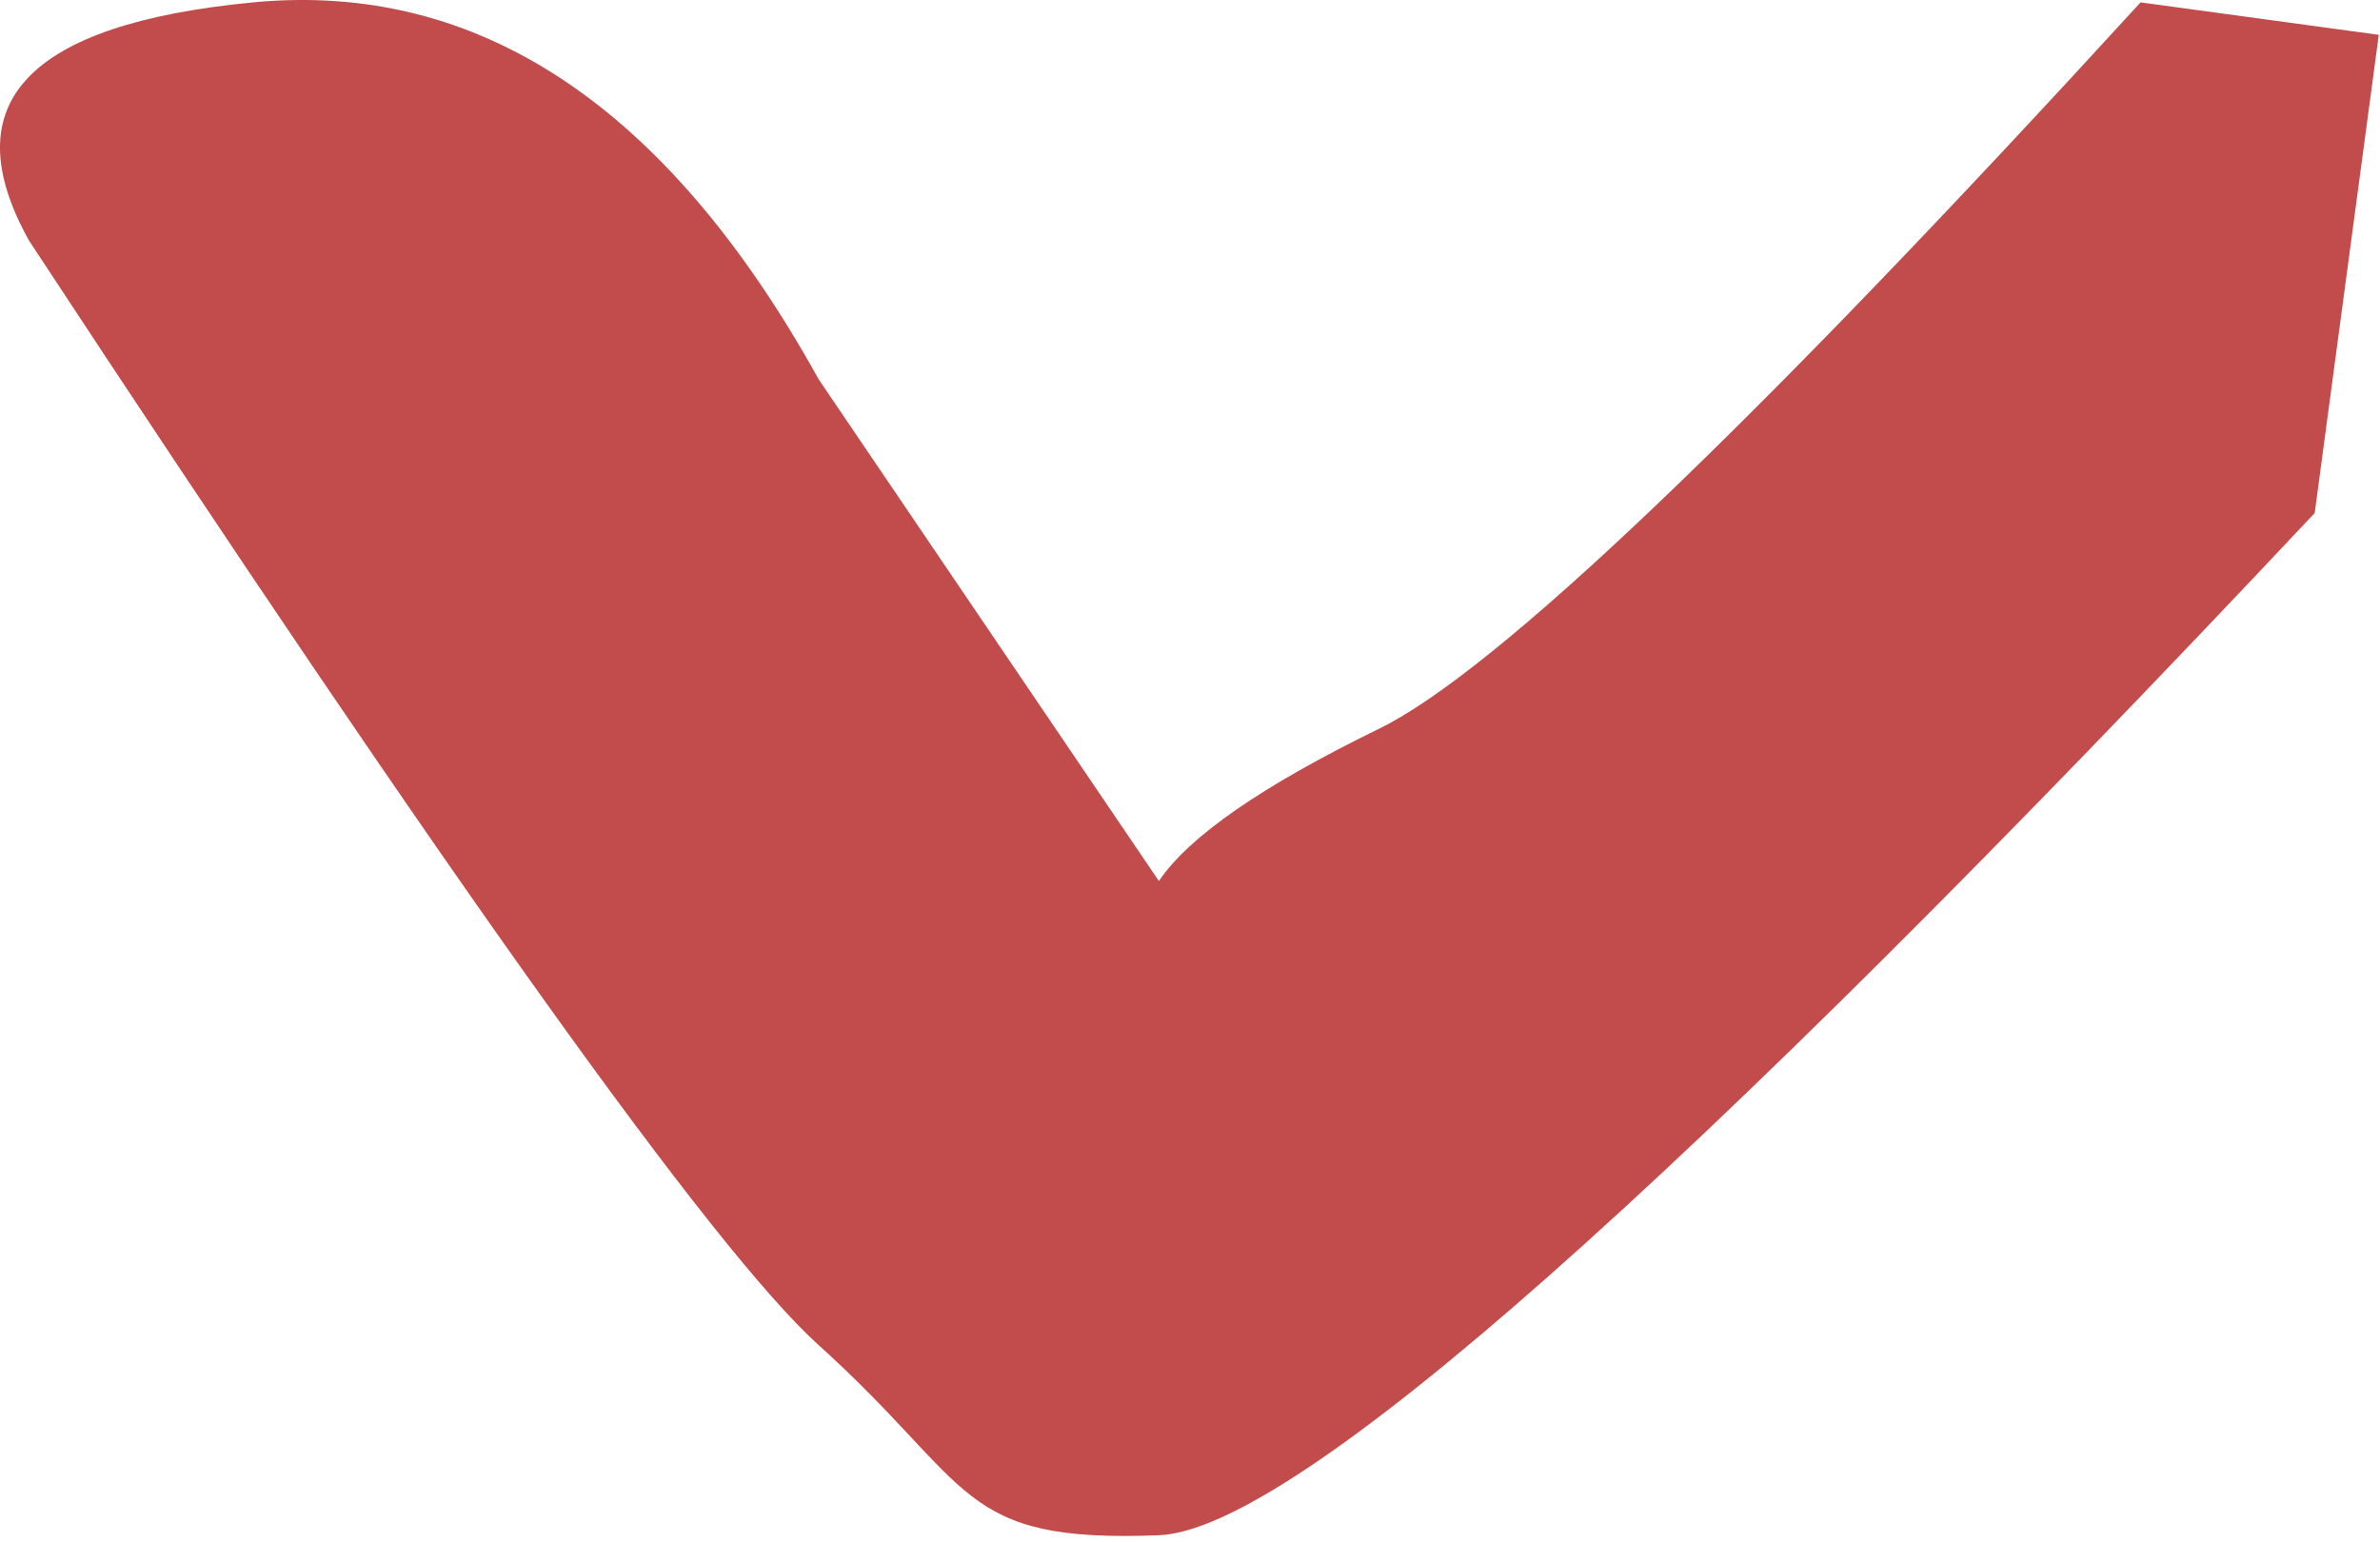
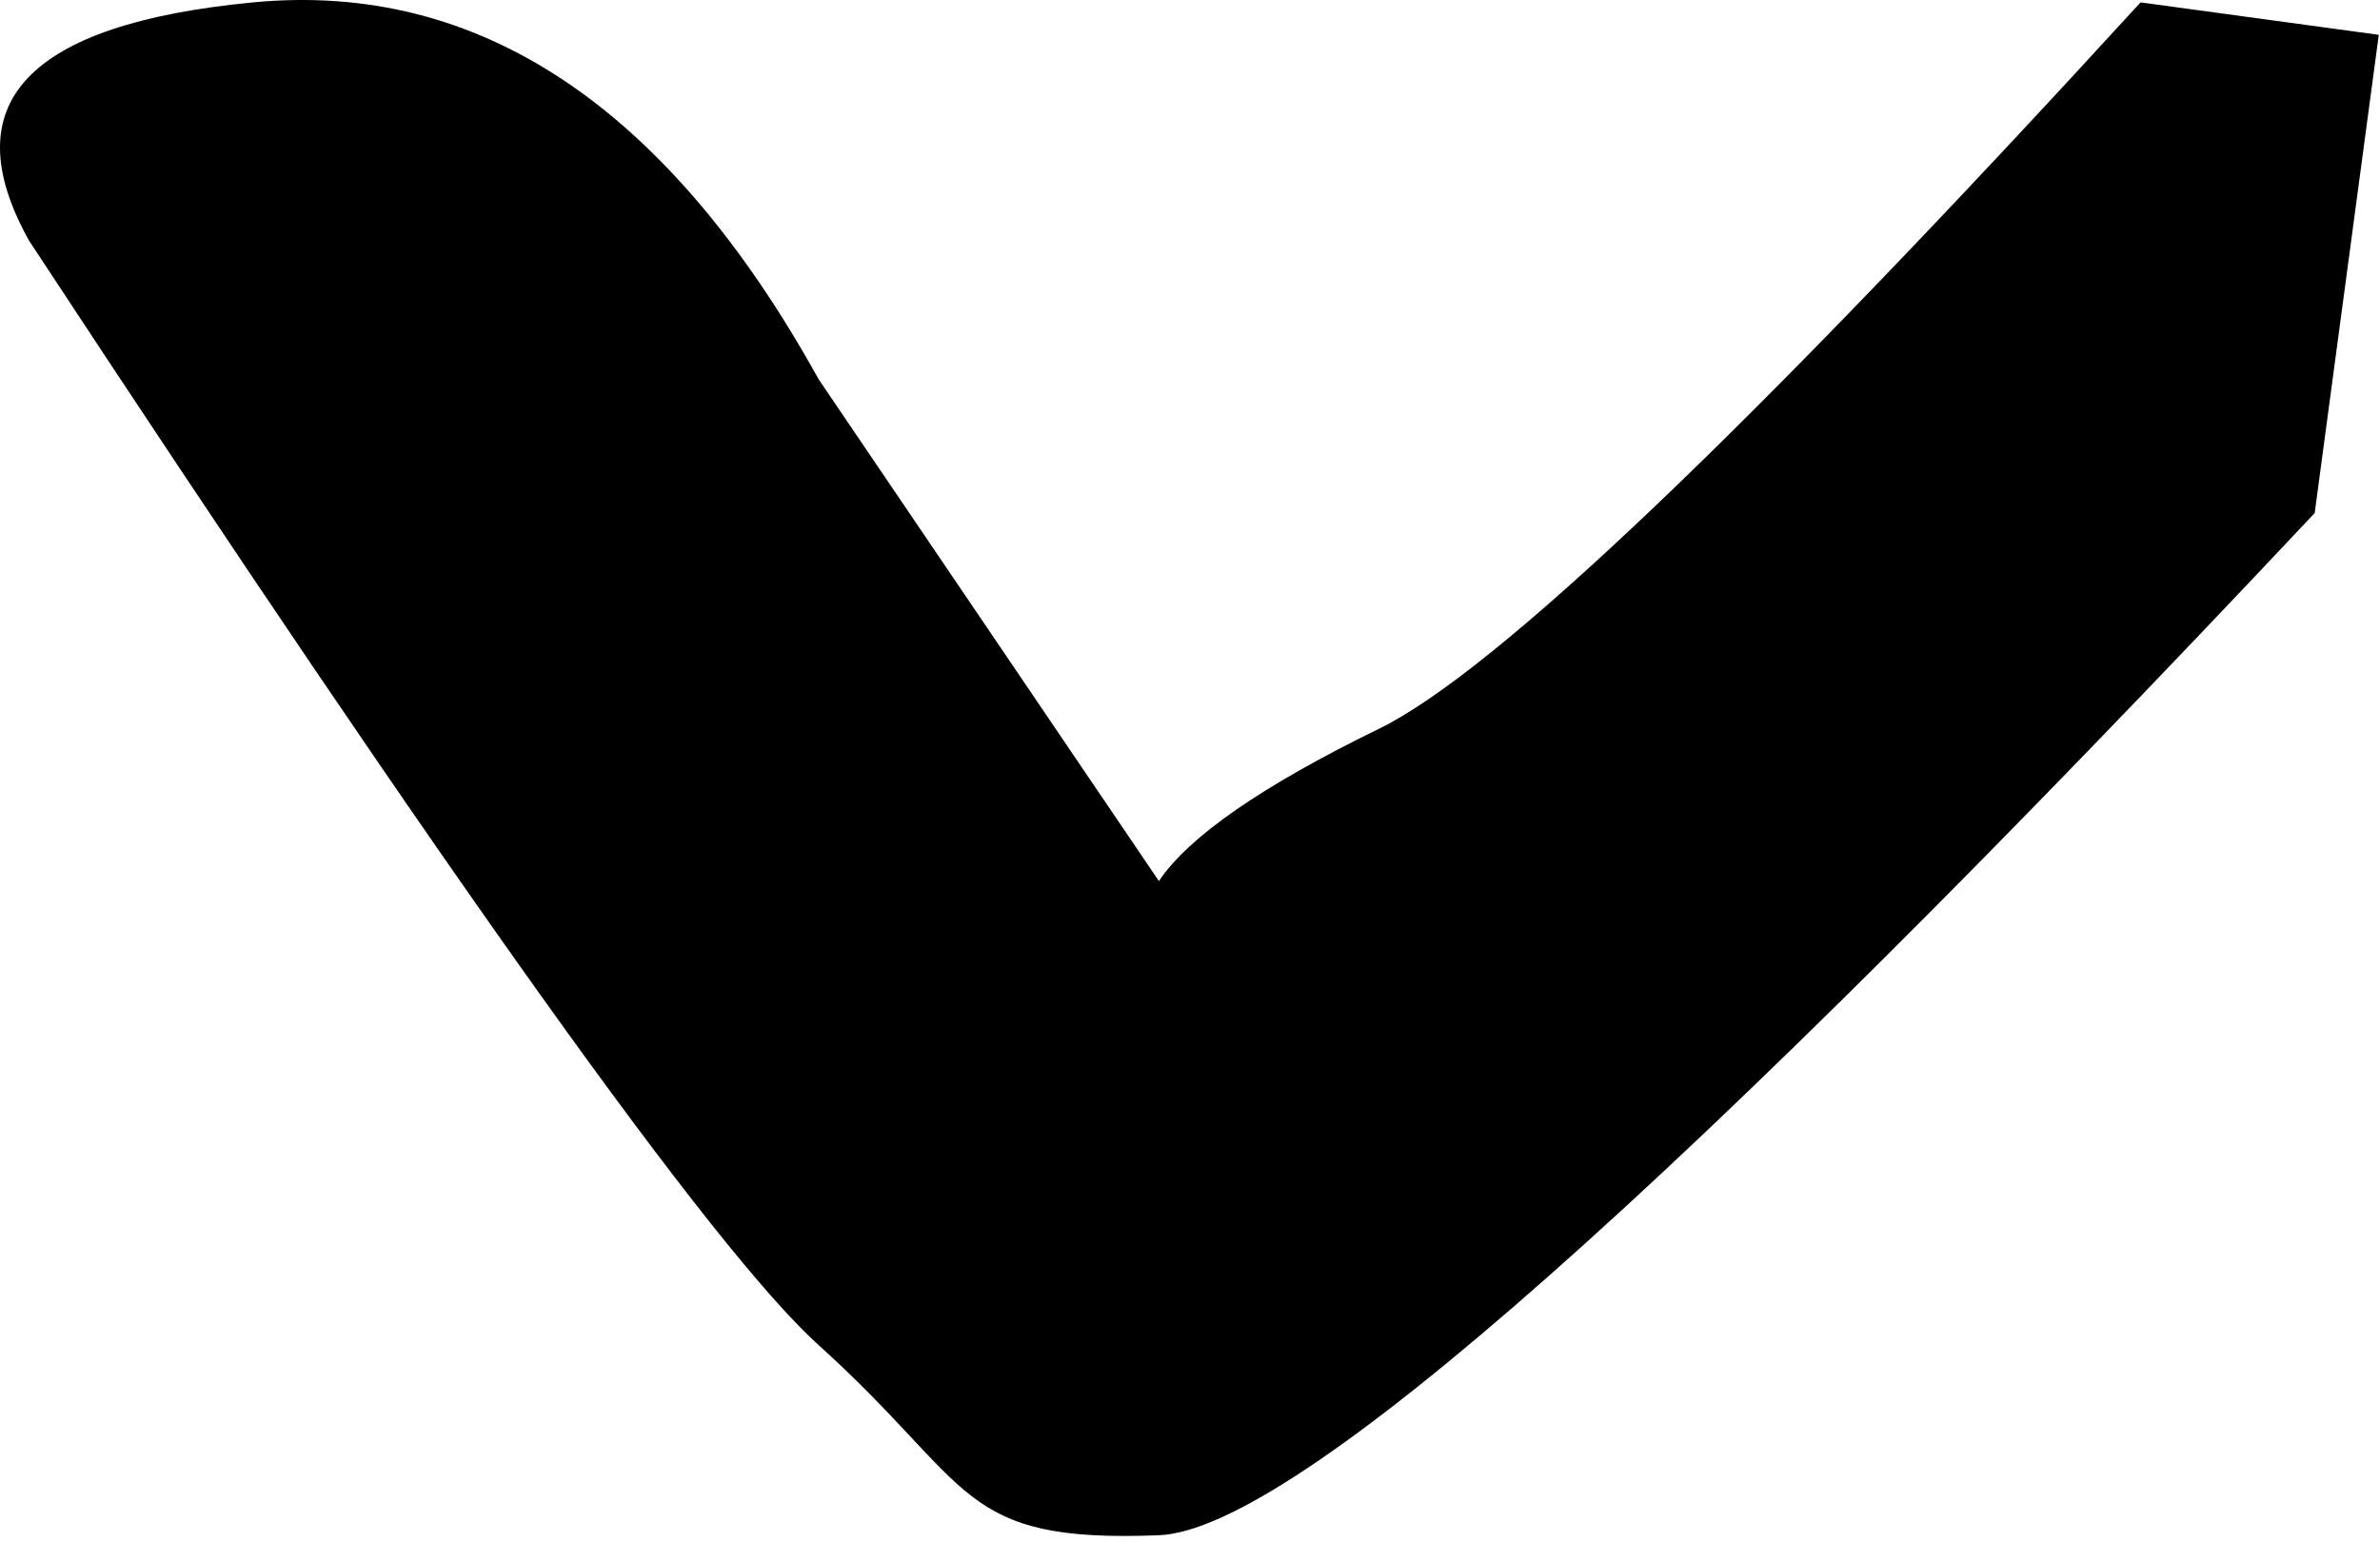
<svg xmlns="http://www.w3.org/2000/svg" width="88px" height="57px" viewBox="0 0 88 57" version="1.1">
  <defs />
  <g id="Artboard" stroke="none" stroke-width="1" fill="none" fill-rule="evenodd" transform="translate(-464, -268)">
-     <path d="M465.073,276.897 C480.676,300.648 490.408,314.264 494.27,317.744 C500.062,322.965 499.363,325.068 506.85,324.774 C511.841,324.578 526.086,311.977 549.585,286.973 L551.955,269.288 L543.147,268.088 C528.688,283.892 519.301,292.847 514.986,294.951 C510.672,297.056 507.959,298.933 506.85,300.582 L494.27,282.027 C488.678,271.934 481.707,267.288 473.356,268.088 C465.006,268.888 462.245,271.824 465.073,276.897 Z" id="right-arm" fill="#C24B4B" />
+     <path d="M465.073,276.897 C480.676,300.648 490.408,314.264 494.27,317.744 C500.062,322.965 499.363,325.068 506.85,324.774 C511.841,324.578 526.086,311.977 549.585,286.973 L551.955,269.288 L543.147,268.088 C528.688,283.892 519.301,292.847 514.986,294.951 C510.672,297.056 507.959,298.933 506.85,300.582 L494.27,282.027 C488.678,271.934 481.707,267.288 473.356,268.088 C465.006,268.888 462.245,271.824 465.073,276.897 Z" id="right-arm" fill="#000000" />
  </g>
</svg>
